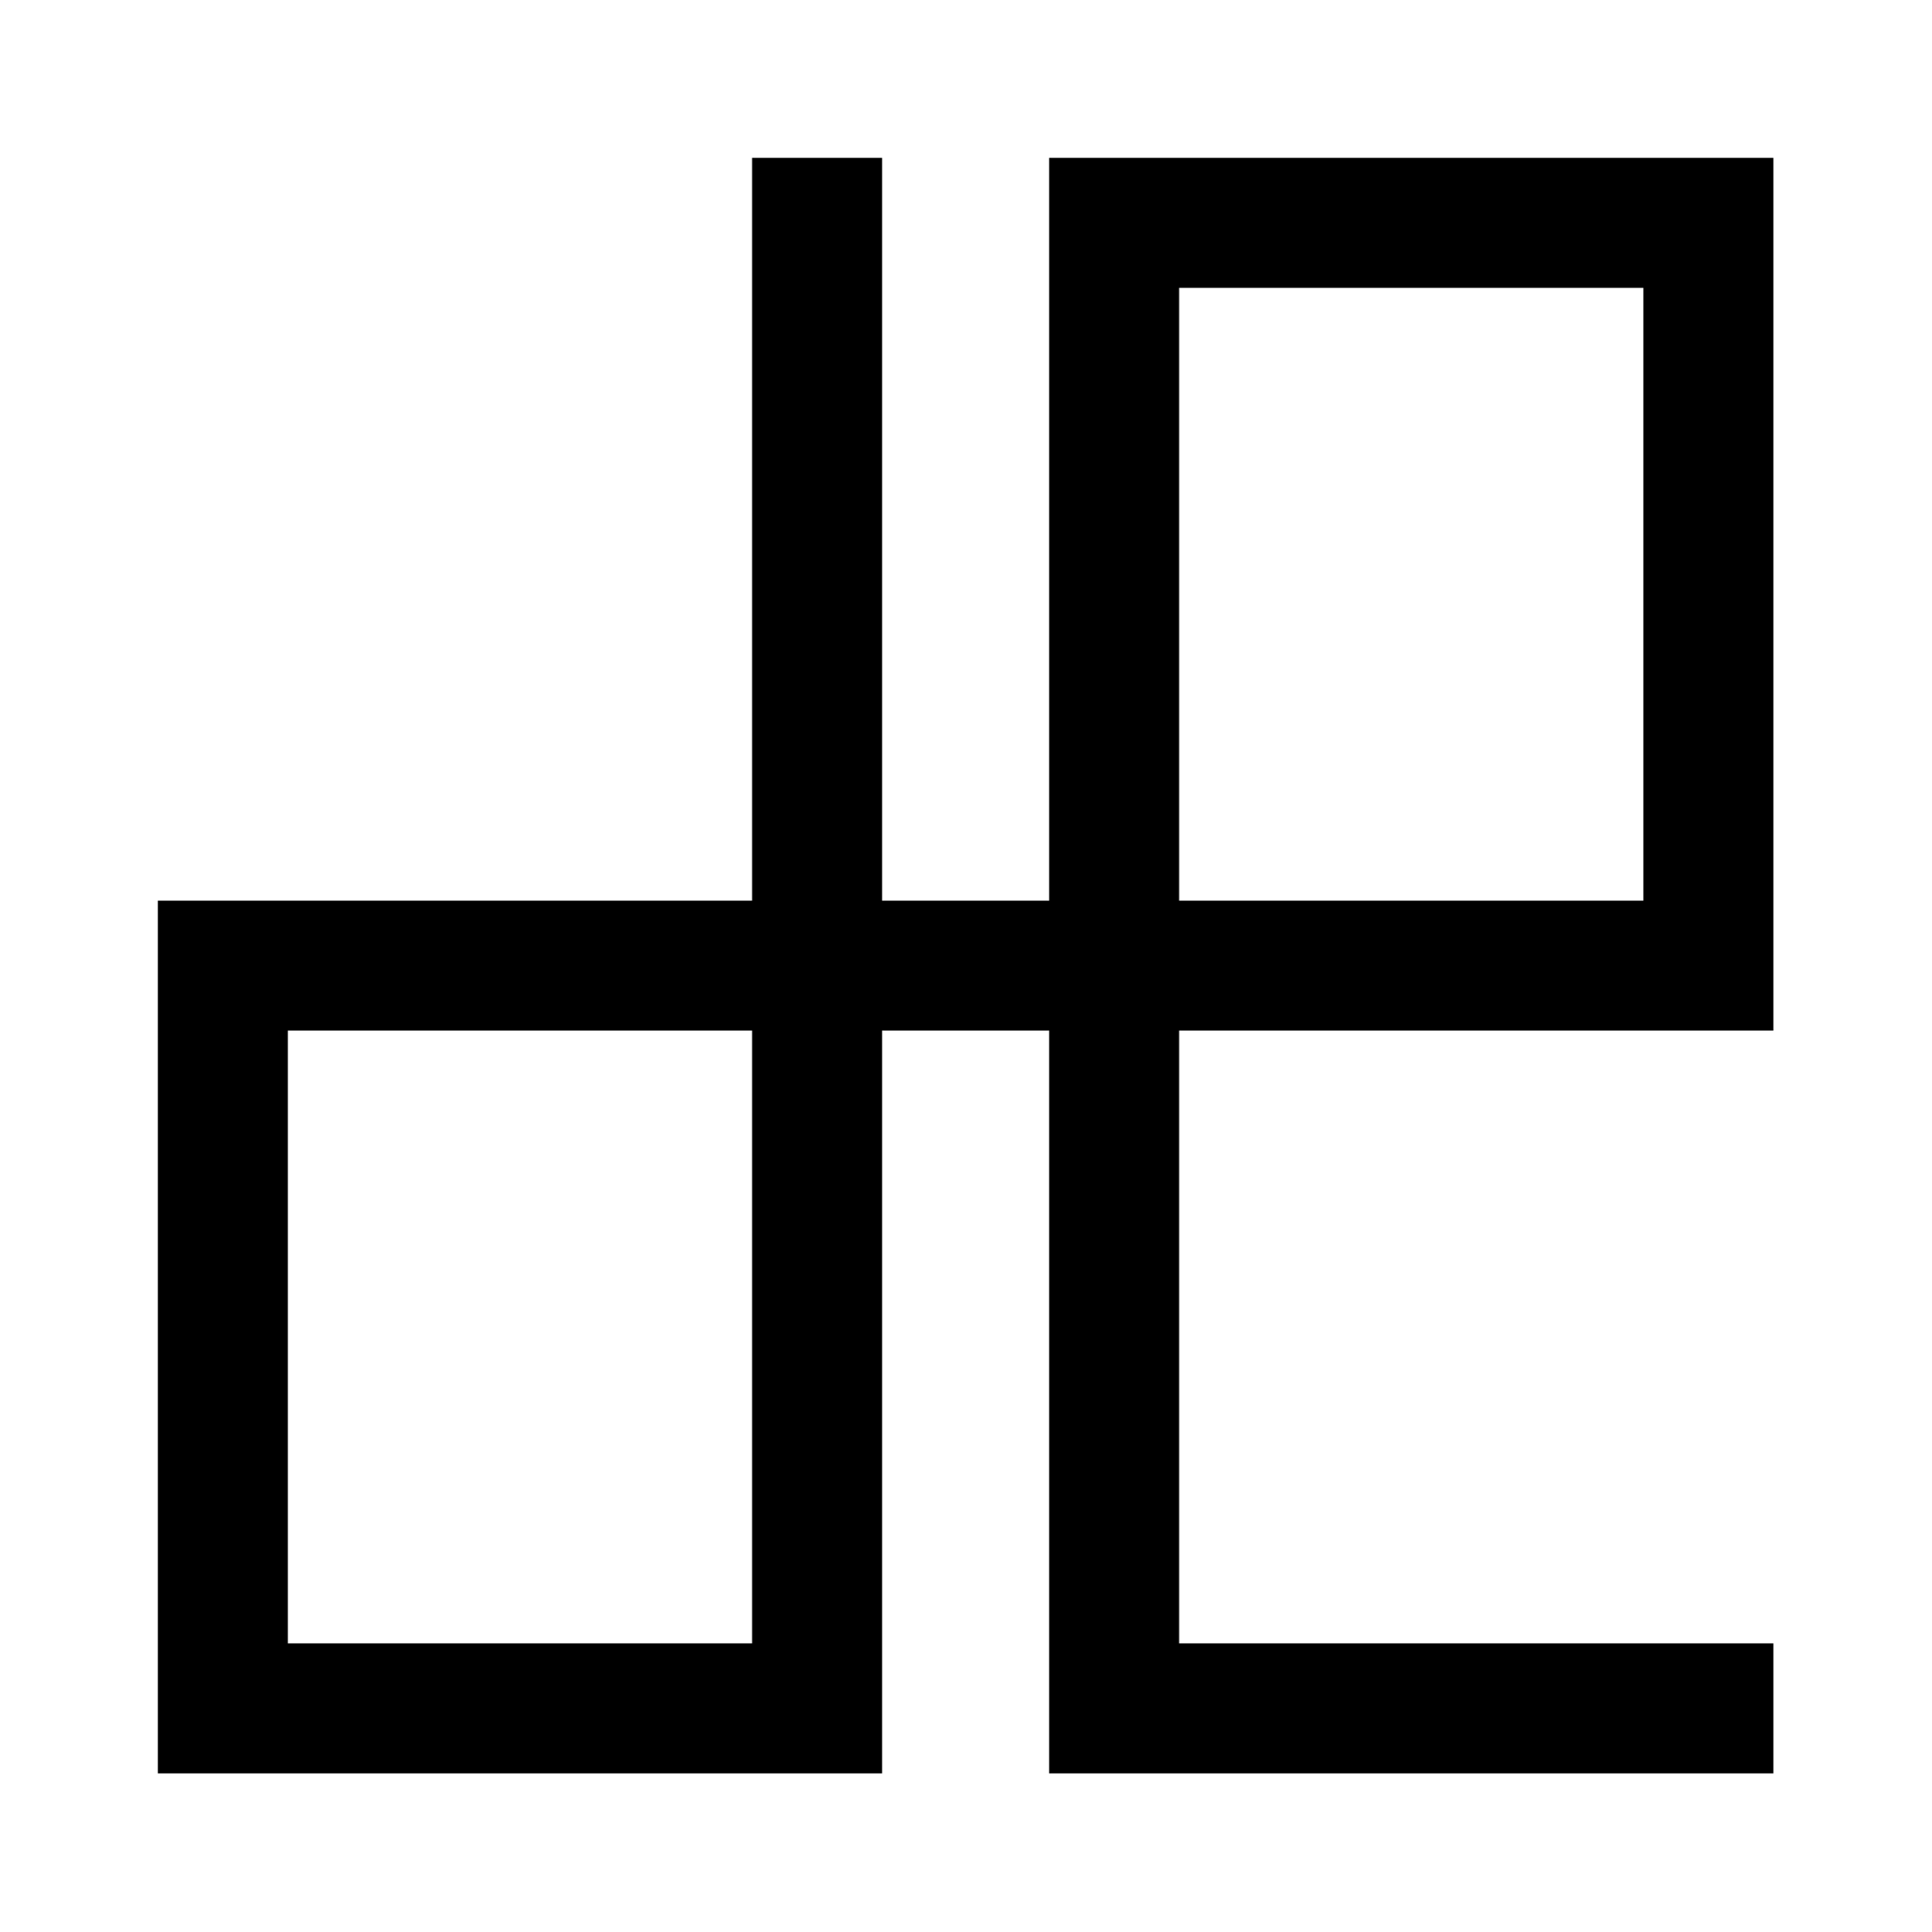
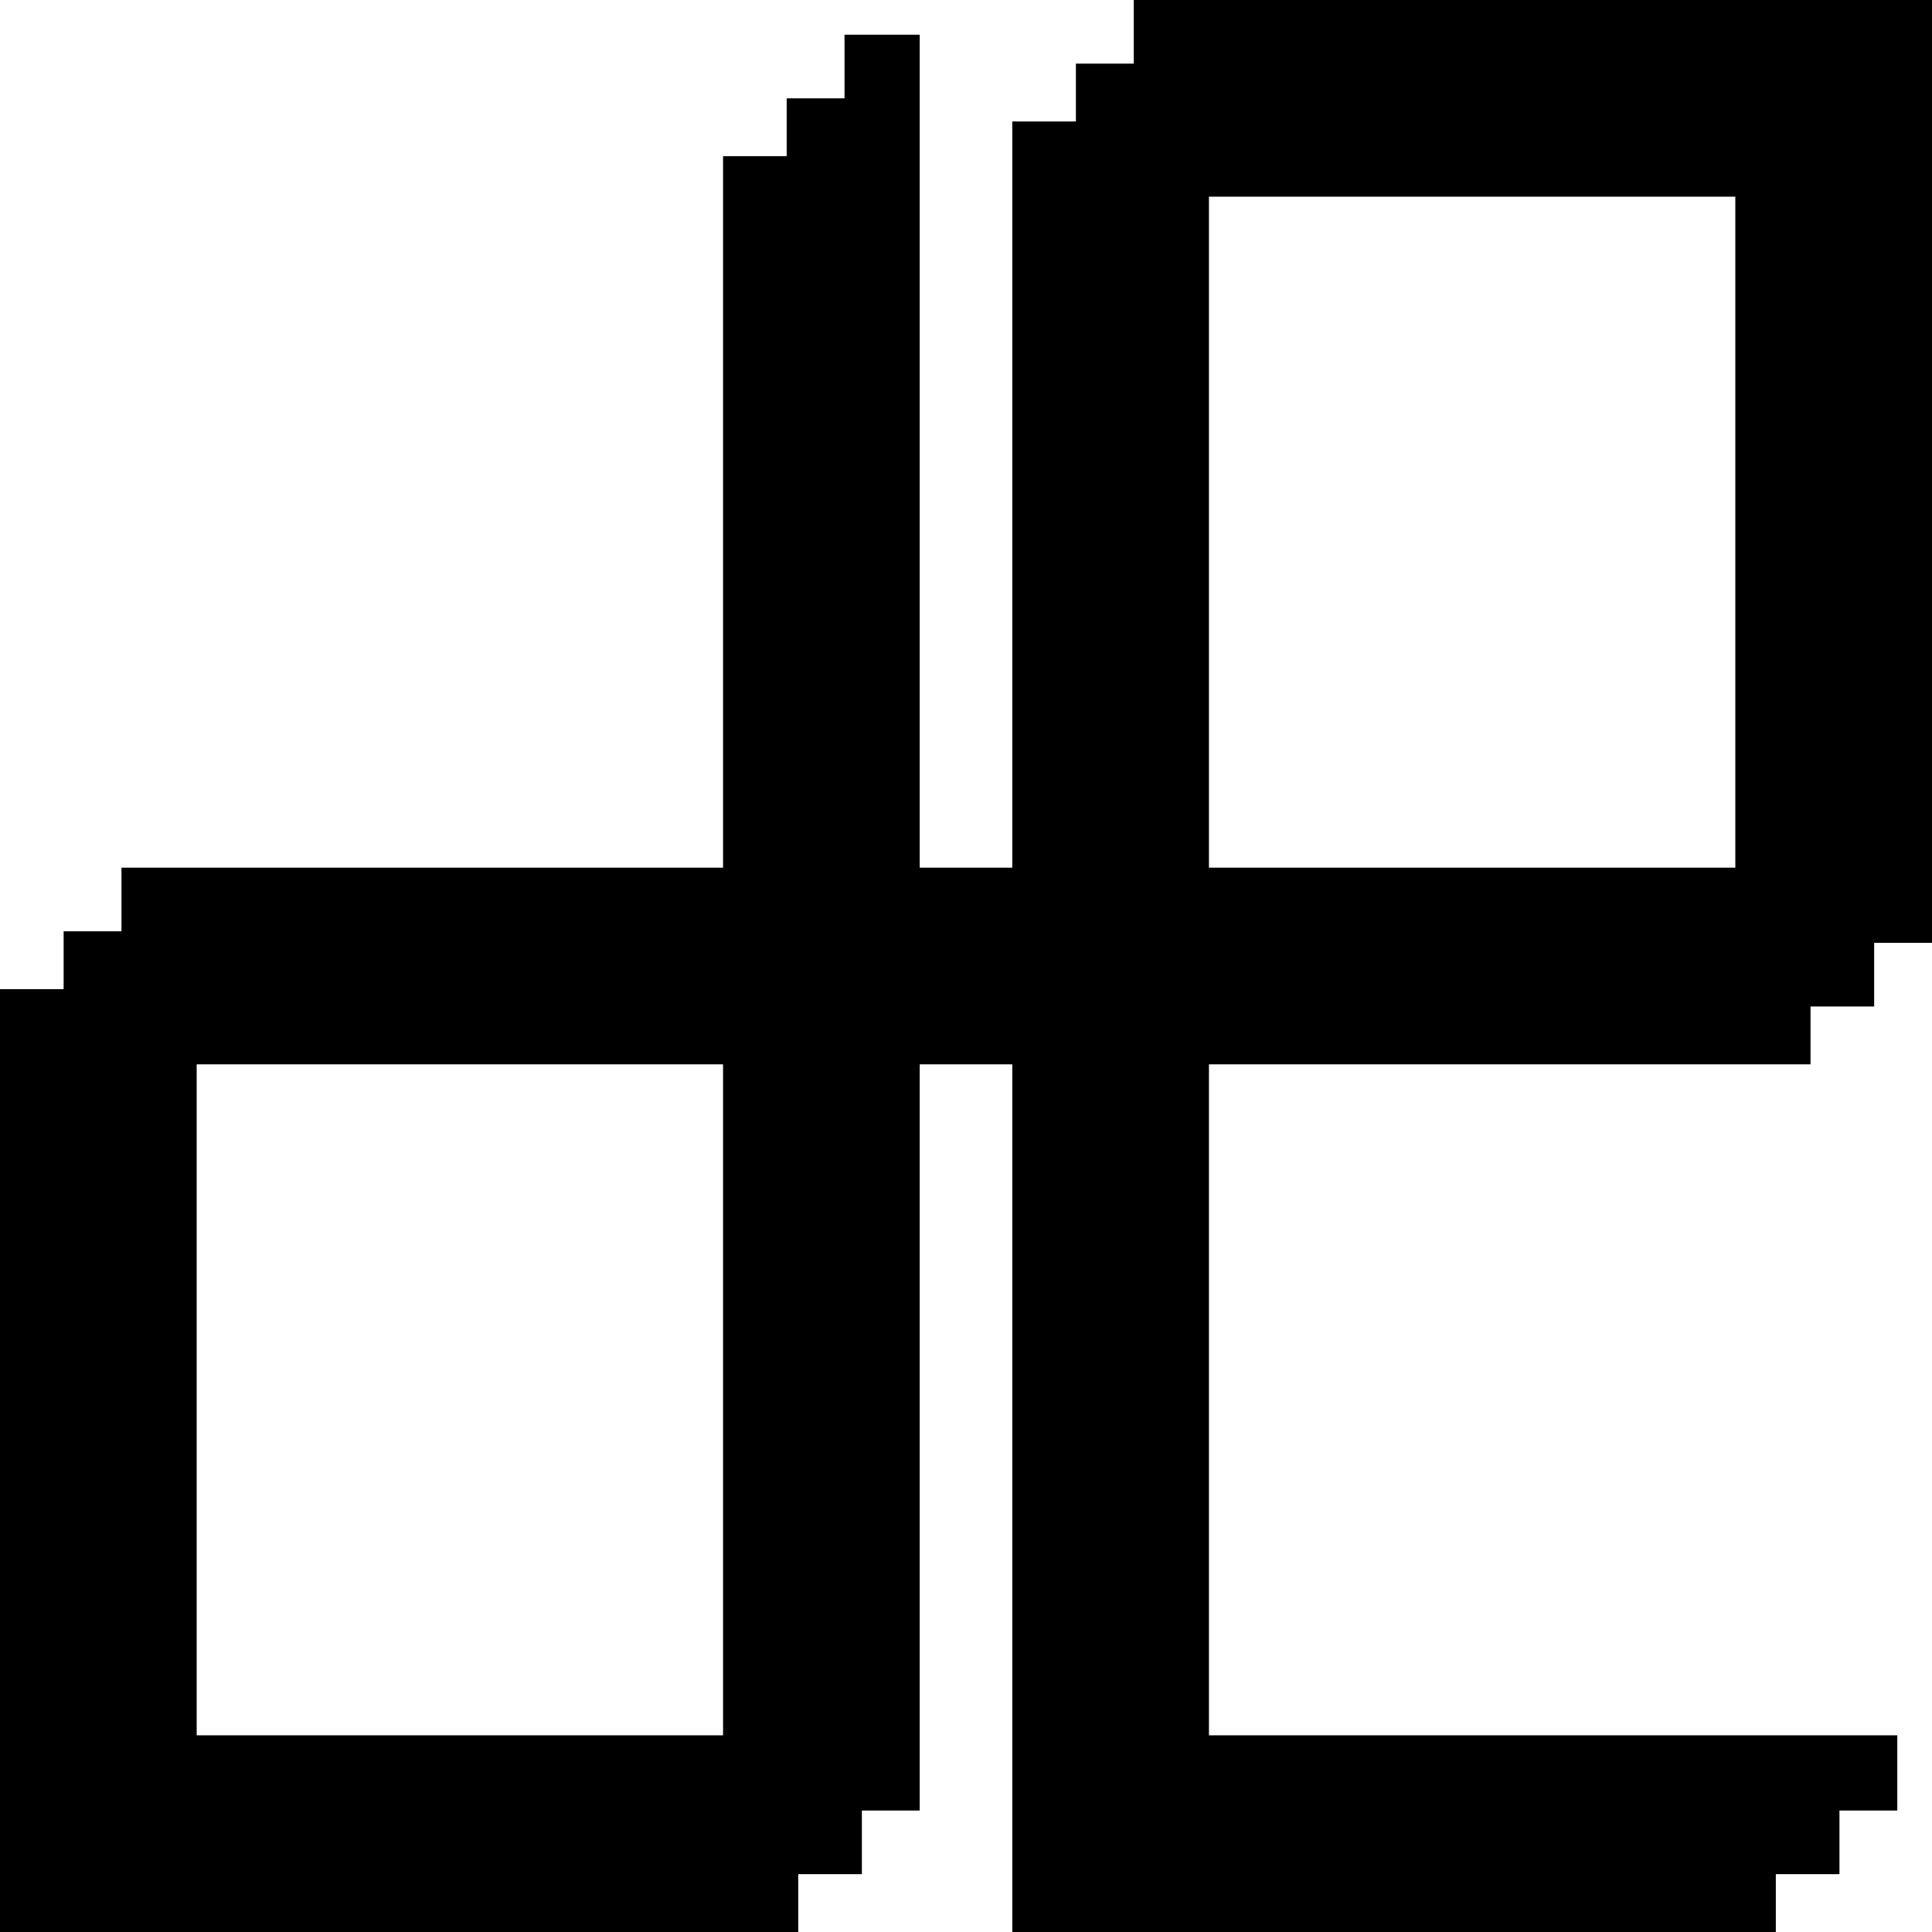
- <svg xmlns="http://www.w3.org/2000/svg" version="1.0" width="208pt" height="208pt" viewBox="0 0 208 208" preserveAspectRatio="xMidYMid meet">
-   <g transform="translate(0,208) scale(0.1,-0.1)" fill="#000000" stroke="none">
-     <path d="M810 1510 l0 -400 -320 0 -320 0 0 -470 0 -470 390 0 390 0 0 400 0 400 90 0 90 0 0 -400 0 -400 390 0 390 0 0 70 0 70 -320 0 -320 0 0 330 0 330 320 0 320 0 0 470 0 470 -390 0 -390 0 0 -400 0 -400 -90 0 -90 0 0 400 0 400 -70 0 -70 0 0 -400z m960 -70 l0 -330 -250 0 -250 0 0 330 0 330 250 0 250 0 0 -330z m-960 -800 l0 -330 -250 0 -250 0 0 330 0 330 250 0 250 0 0 -330z" />
+ <svg xmlns="http://www.w3.org/2000/svg" version="1.0" width="334pt" height="334pt" viewBox="0 0 334 334" preserveAspectRatio="xMidYMid meet">
+   <g transform="translate(0,334) scale(0.1,-0.1)" fill="#000000" stroke="none">
+     <path d="M1960 3285 l0 -55 -50 0 -50 0 0 -50 0 -50 -55 0 -55 0 0 -645 0 -645 -80 0 -80 0 0 720 0 720 -65 0 -65 0 0 -55 0 -55 -50 0 -50 0 0 -50 0 -50 -55 0 -55 0 0 -615 0 -615 -520 0 -520 0 0 -55 0 -55 -50 0 -50 0 0 -50 0 -50 -55 0 -55 0 0 -815 0 -815 690 0 690 0 0 50 0 50 55 0 55 0 0 55 0 55 50 0 50 0 0 645 0 645 80 0 80 0 0 -750 0 -750 660 0 660 0 0 50 0 50 55 0 55 0 0 55 0 55 50 0 50 0 0 65 0 65 -595 0 -595 0 0 580 0 580 520 0 520 0 0 50 0 50 55 0 55 0 0 55 0 55 50 0 50 0 0 815 0 815 -690 0 -690 0 0 -55z m1040 -865 l0 -580 -455 0 -455 0 0 580 0 580 455 0 455 0 0 -580z m-1750 -1500 l0 -580 -455 0 -455 0 0 580 0 580 455 0 455 0 0 -580z" />
  </g>
</svg>
